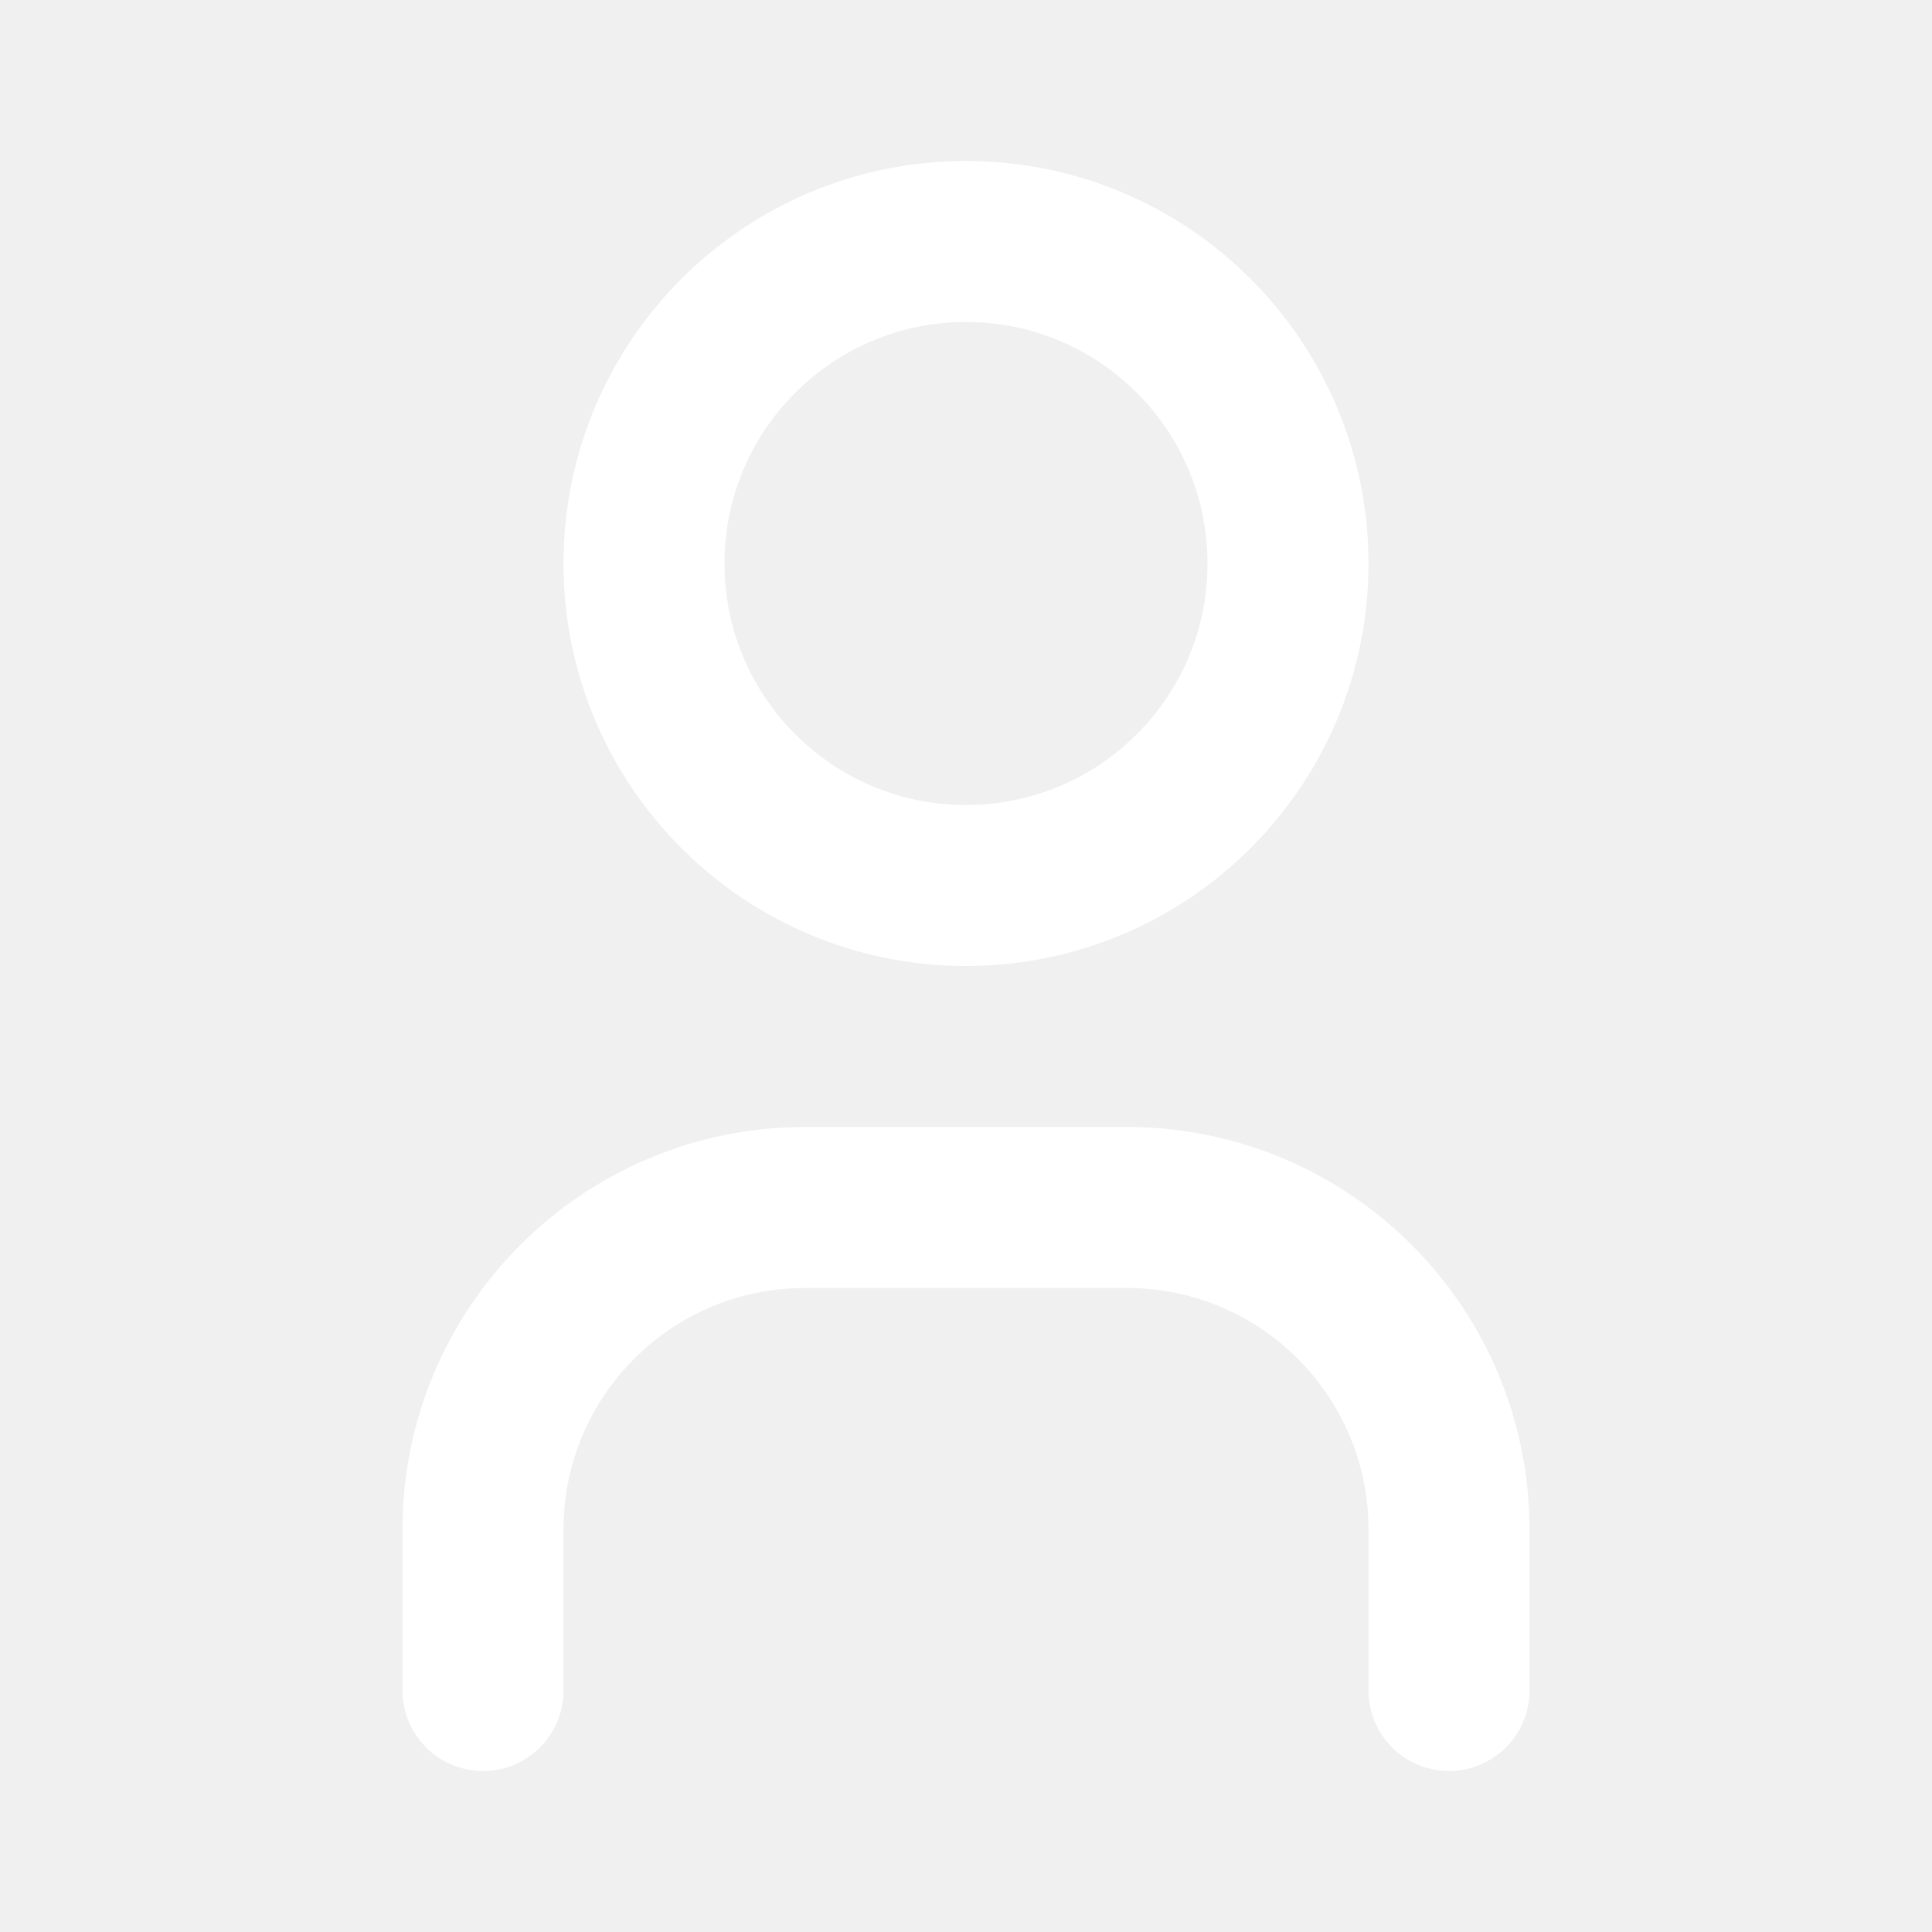
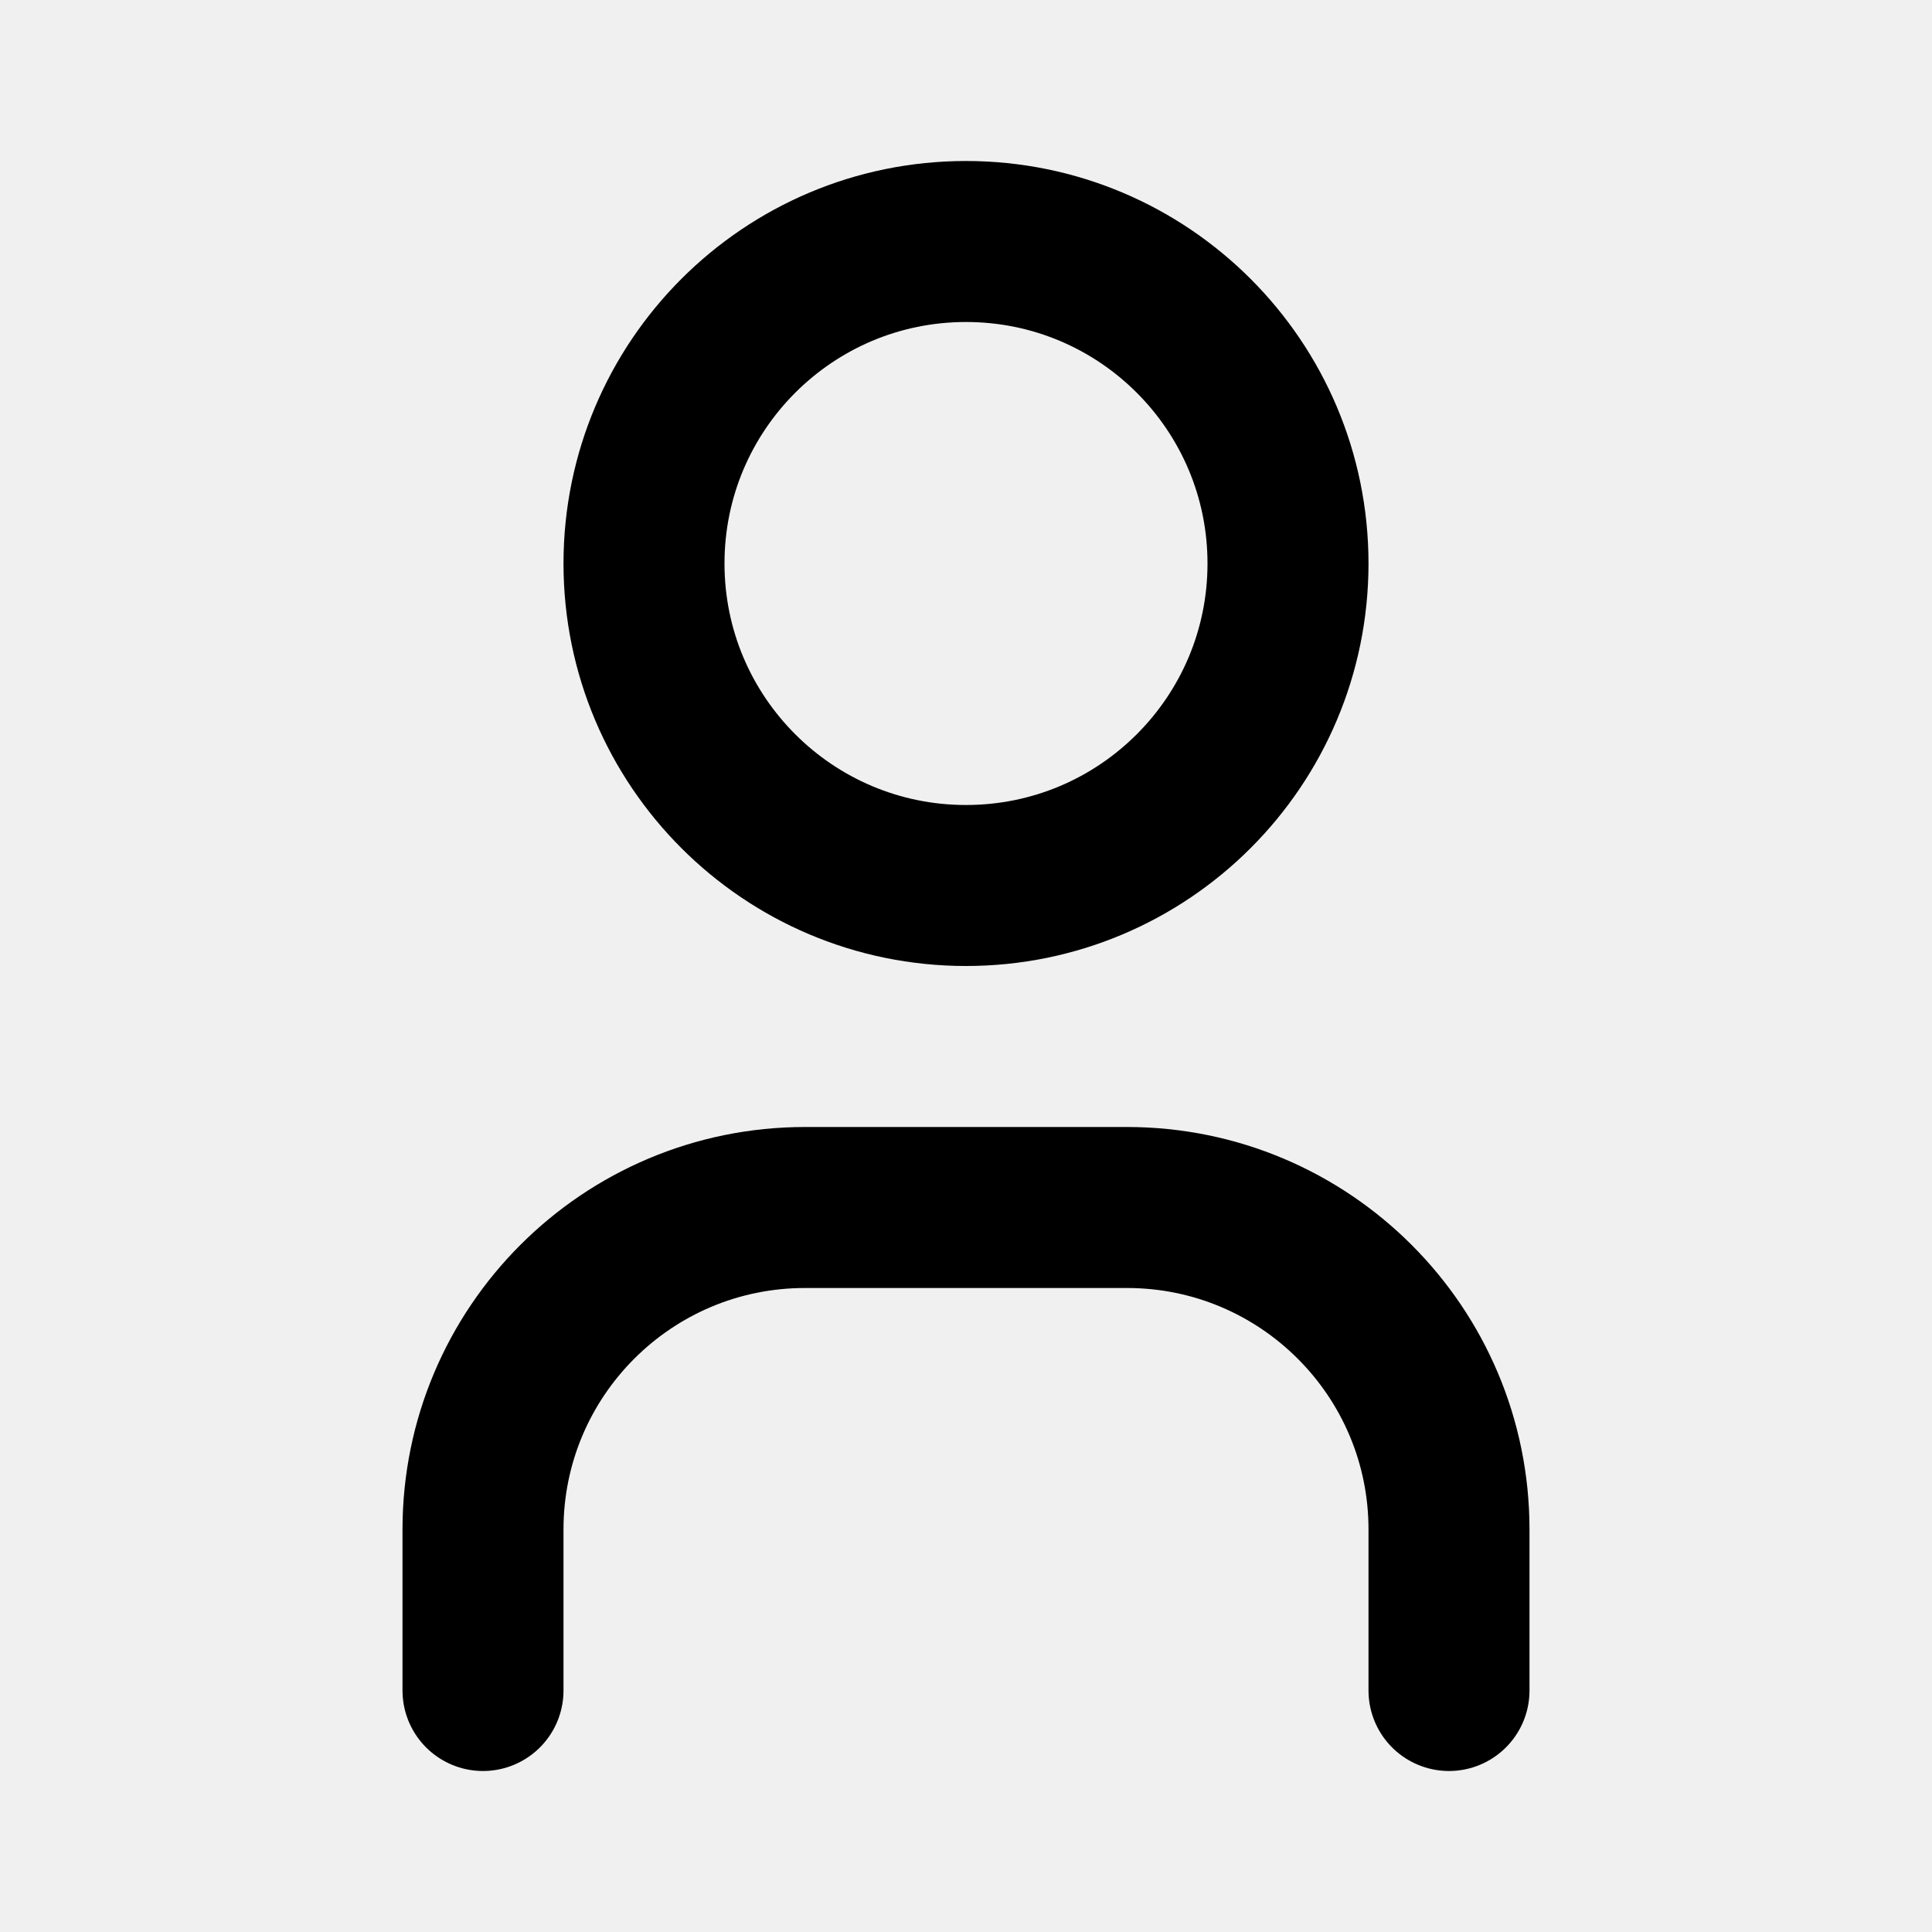
- <svg xmlns="http://www.w3.org/2000/svg" width="1em" height="1em" viewBox="0 0 24 24" stroke-width="2" stroke="white" fill="none" stroke-linecap="round" stroke-linejoin="round" class="icon icon-tabler icon-tabler-user">
+ <svg xmlns="http://www.w3.org/2000/svg" width="1em" height="1em" viewBox="0 0 24 24" stroke-width="2" stroke="currentColor" fill="none" stroke-linecap="round" stroke-linejoin="round" class="icon icon-tabler icon-tabler-user">
  <path stroke="none" d="M0 0h24v24H0z" fill="none" />
  <circle cx="12" cy="7" r="4" />
  <path d="M6 21v-2a4 4 0 0 1 4 -4h4a4 4 0 0 1 4 4v2" />
</svg>
